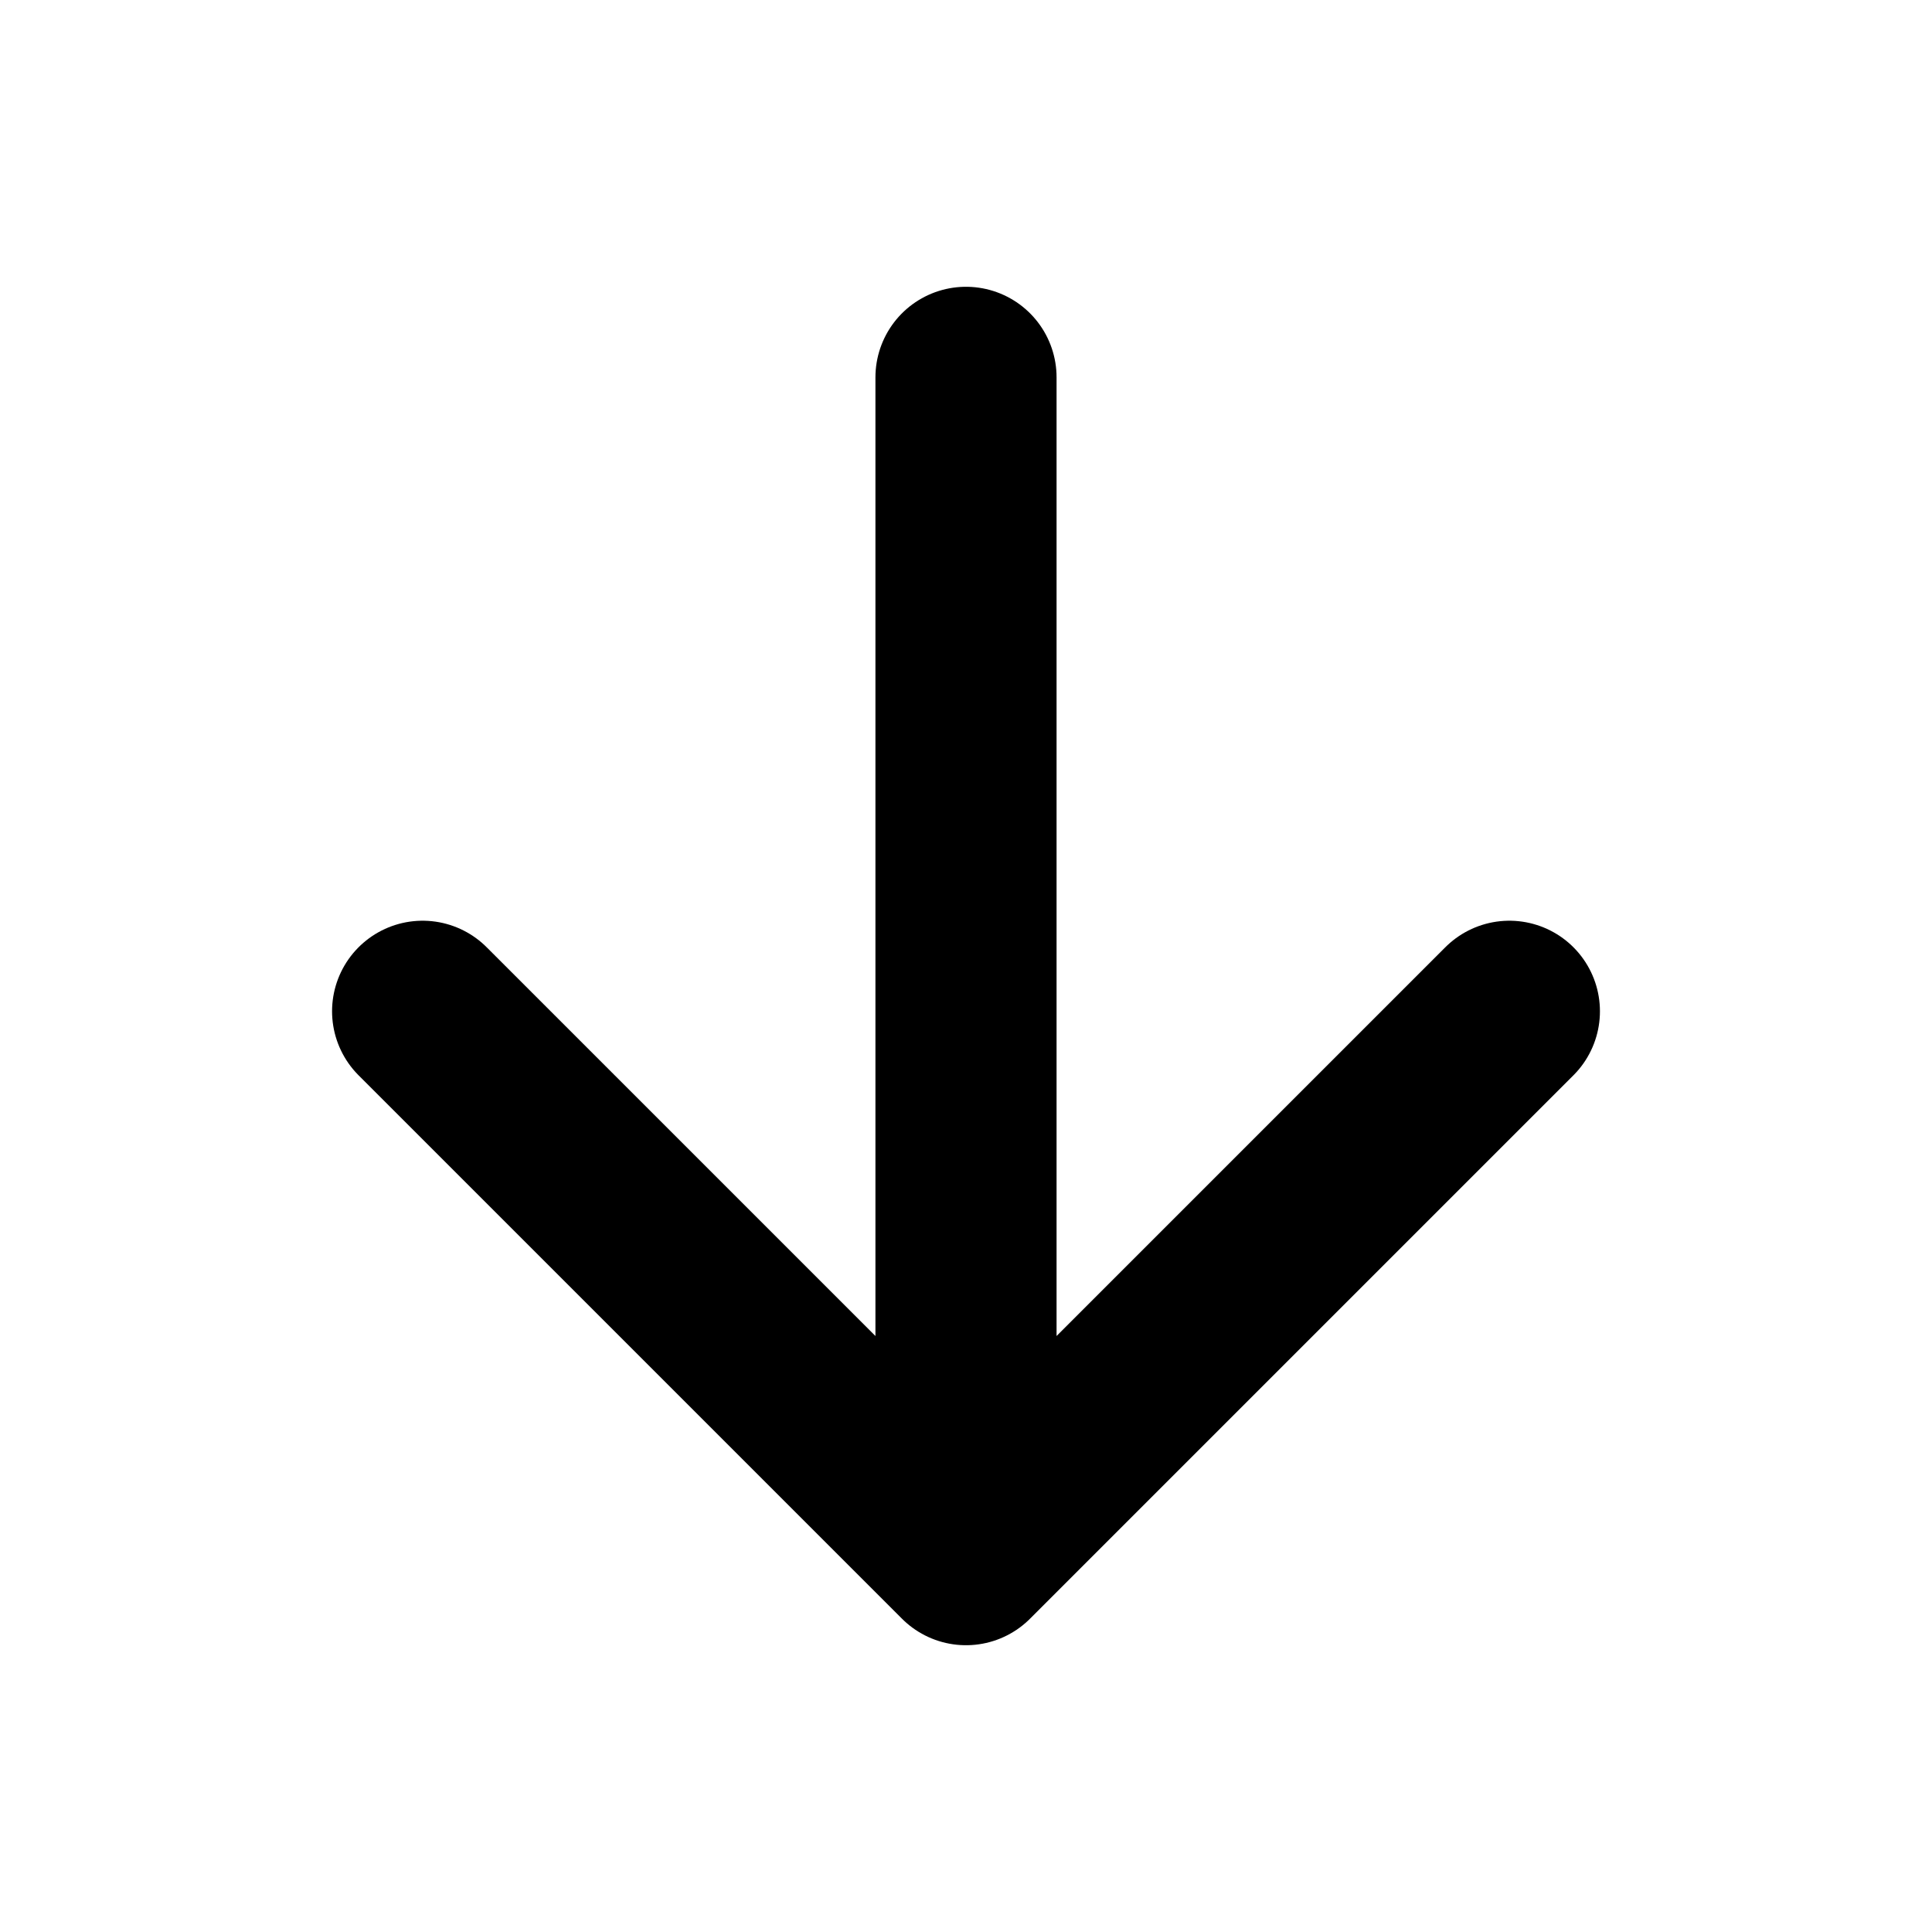
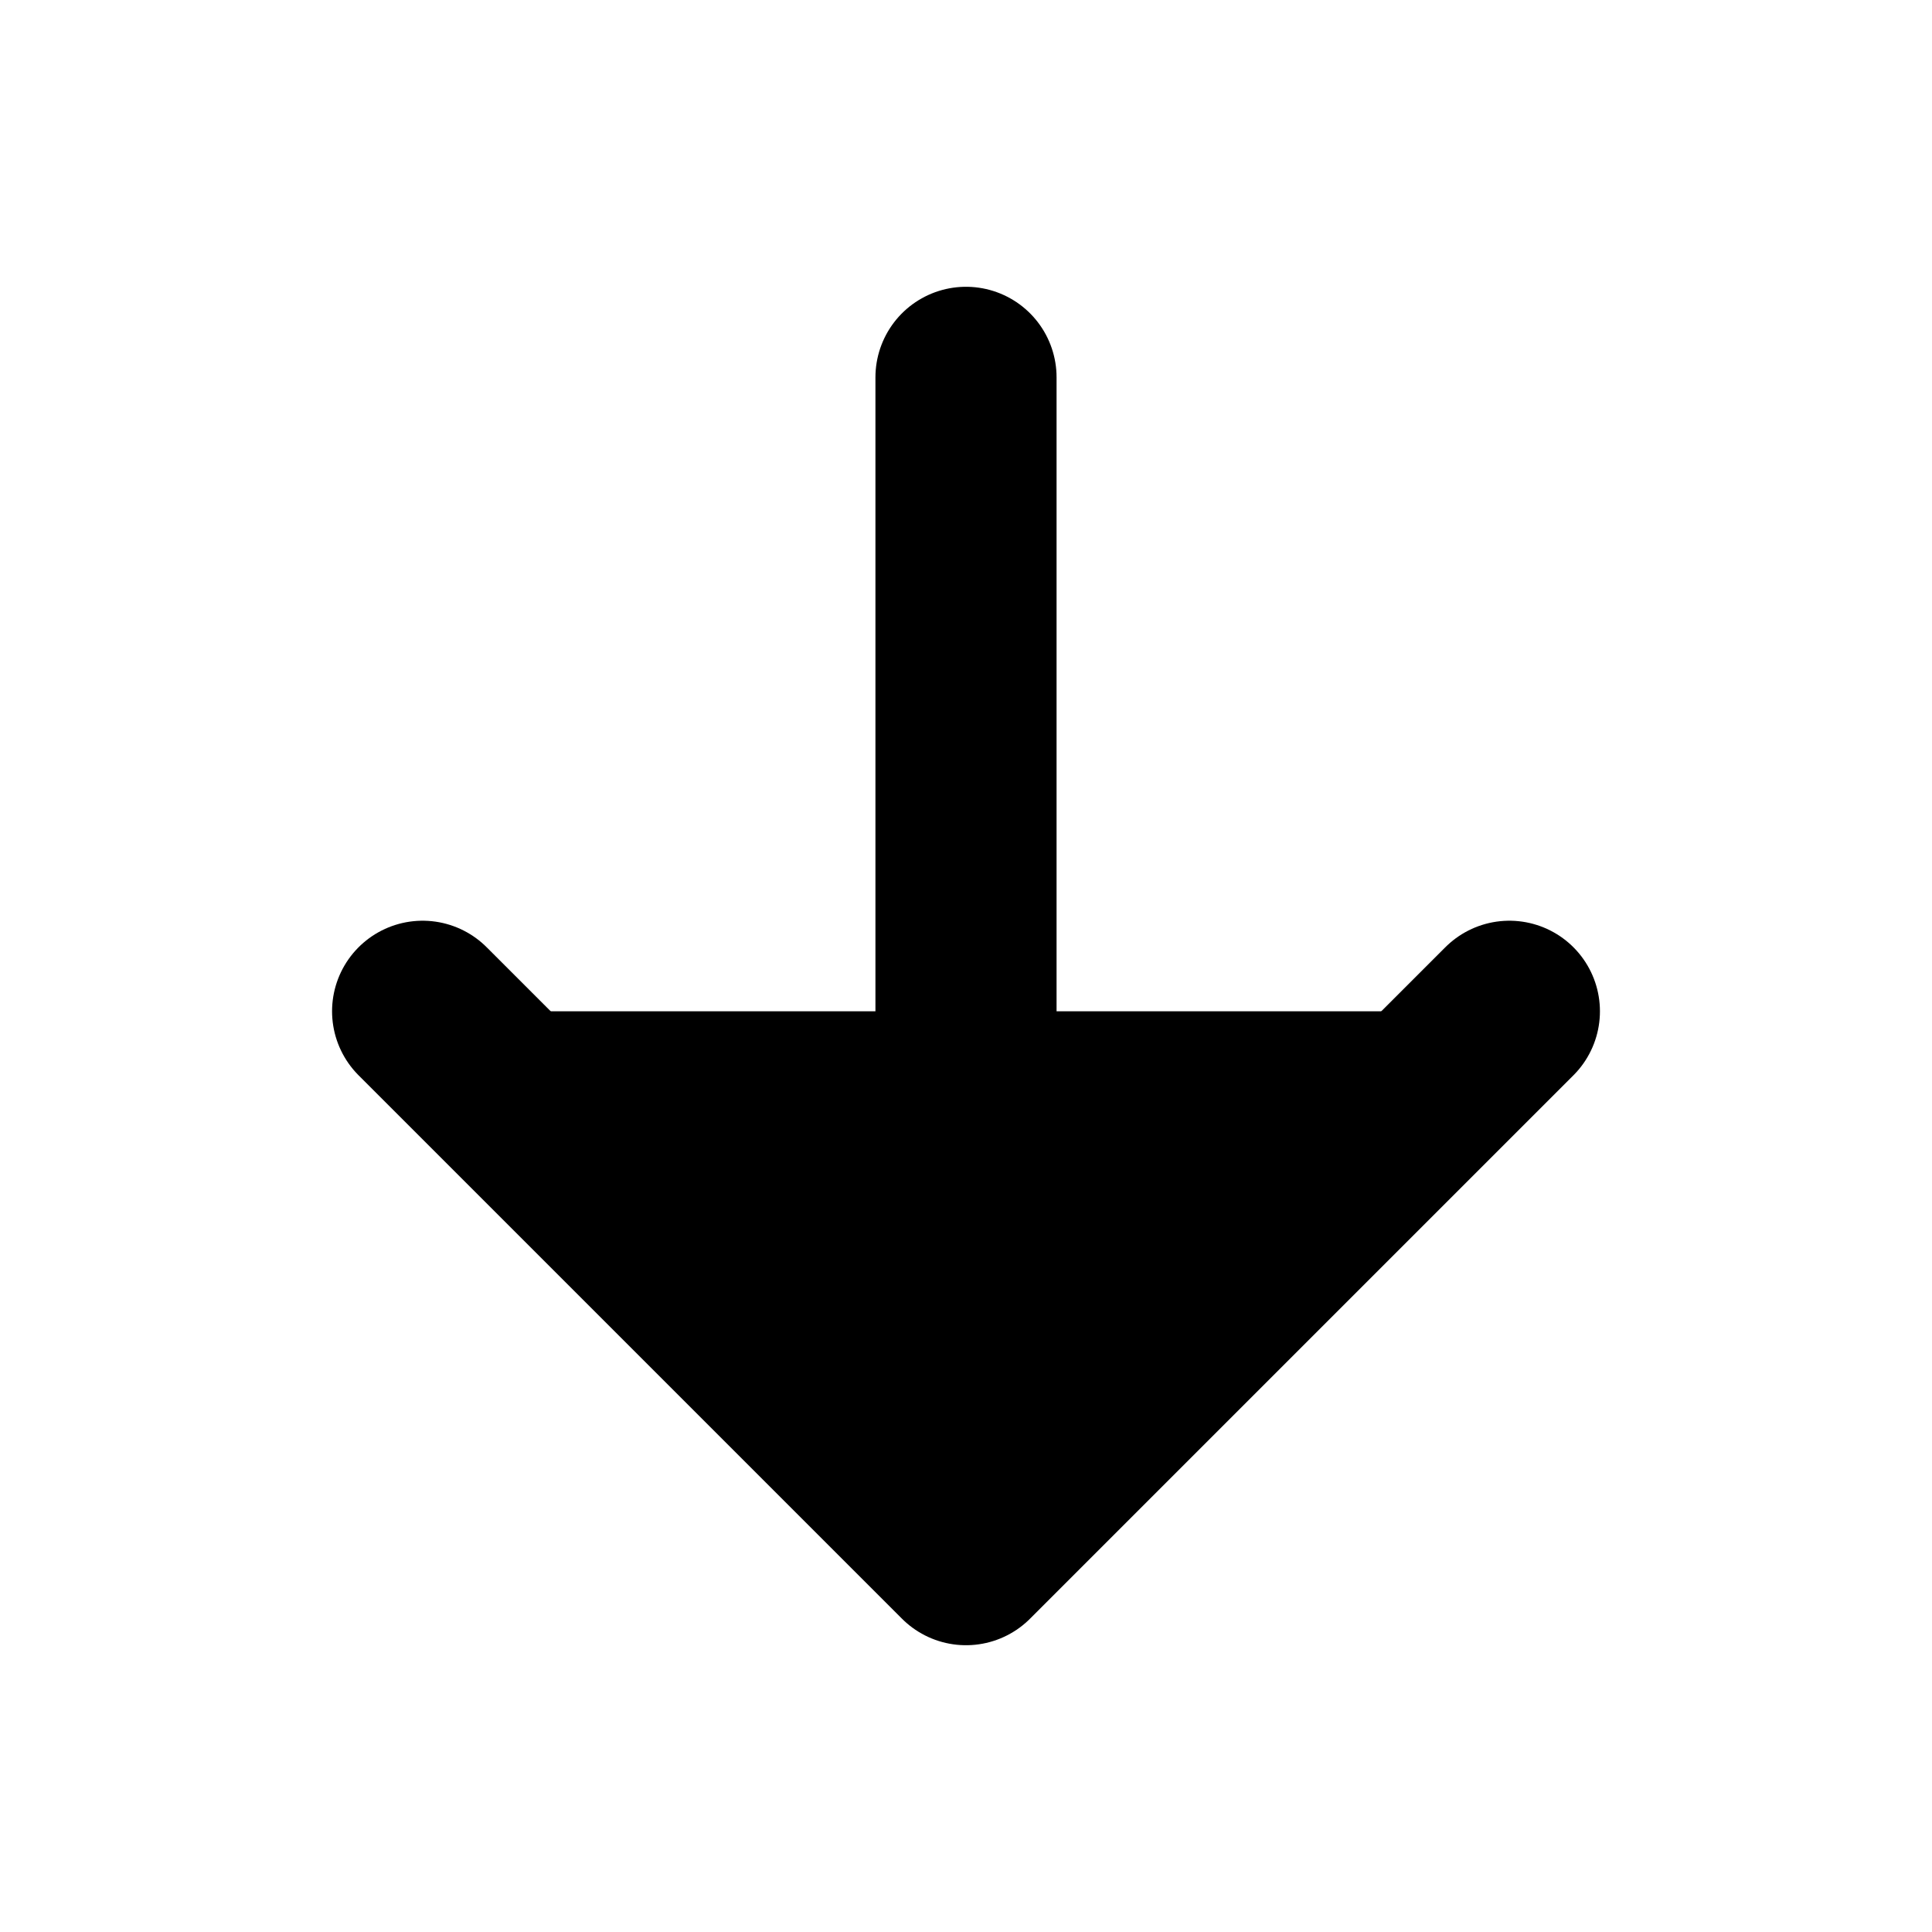
<svg xmlns="http://www.w3.org/2000/svg" class="ionicon" viewBox="0 0 512 512">
-   <path fill="none" stroke="currentColor" stroke-linecap="round" stroke-linejoin="round" stroke-width="48" d="M112 268l144 144 144-144M256 392V100" />
+   <path fill="currentColor" stroke="currentColor" stroke-linecap="round" stroke-linejoin="round" stroke-width="48" d="M112 268l144 144 144-144M256 392V100" />
</svg>
